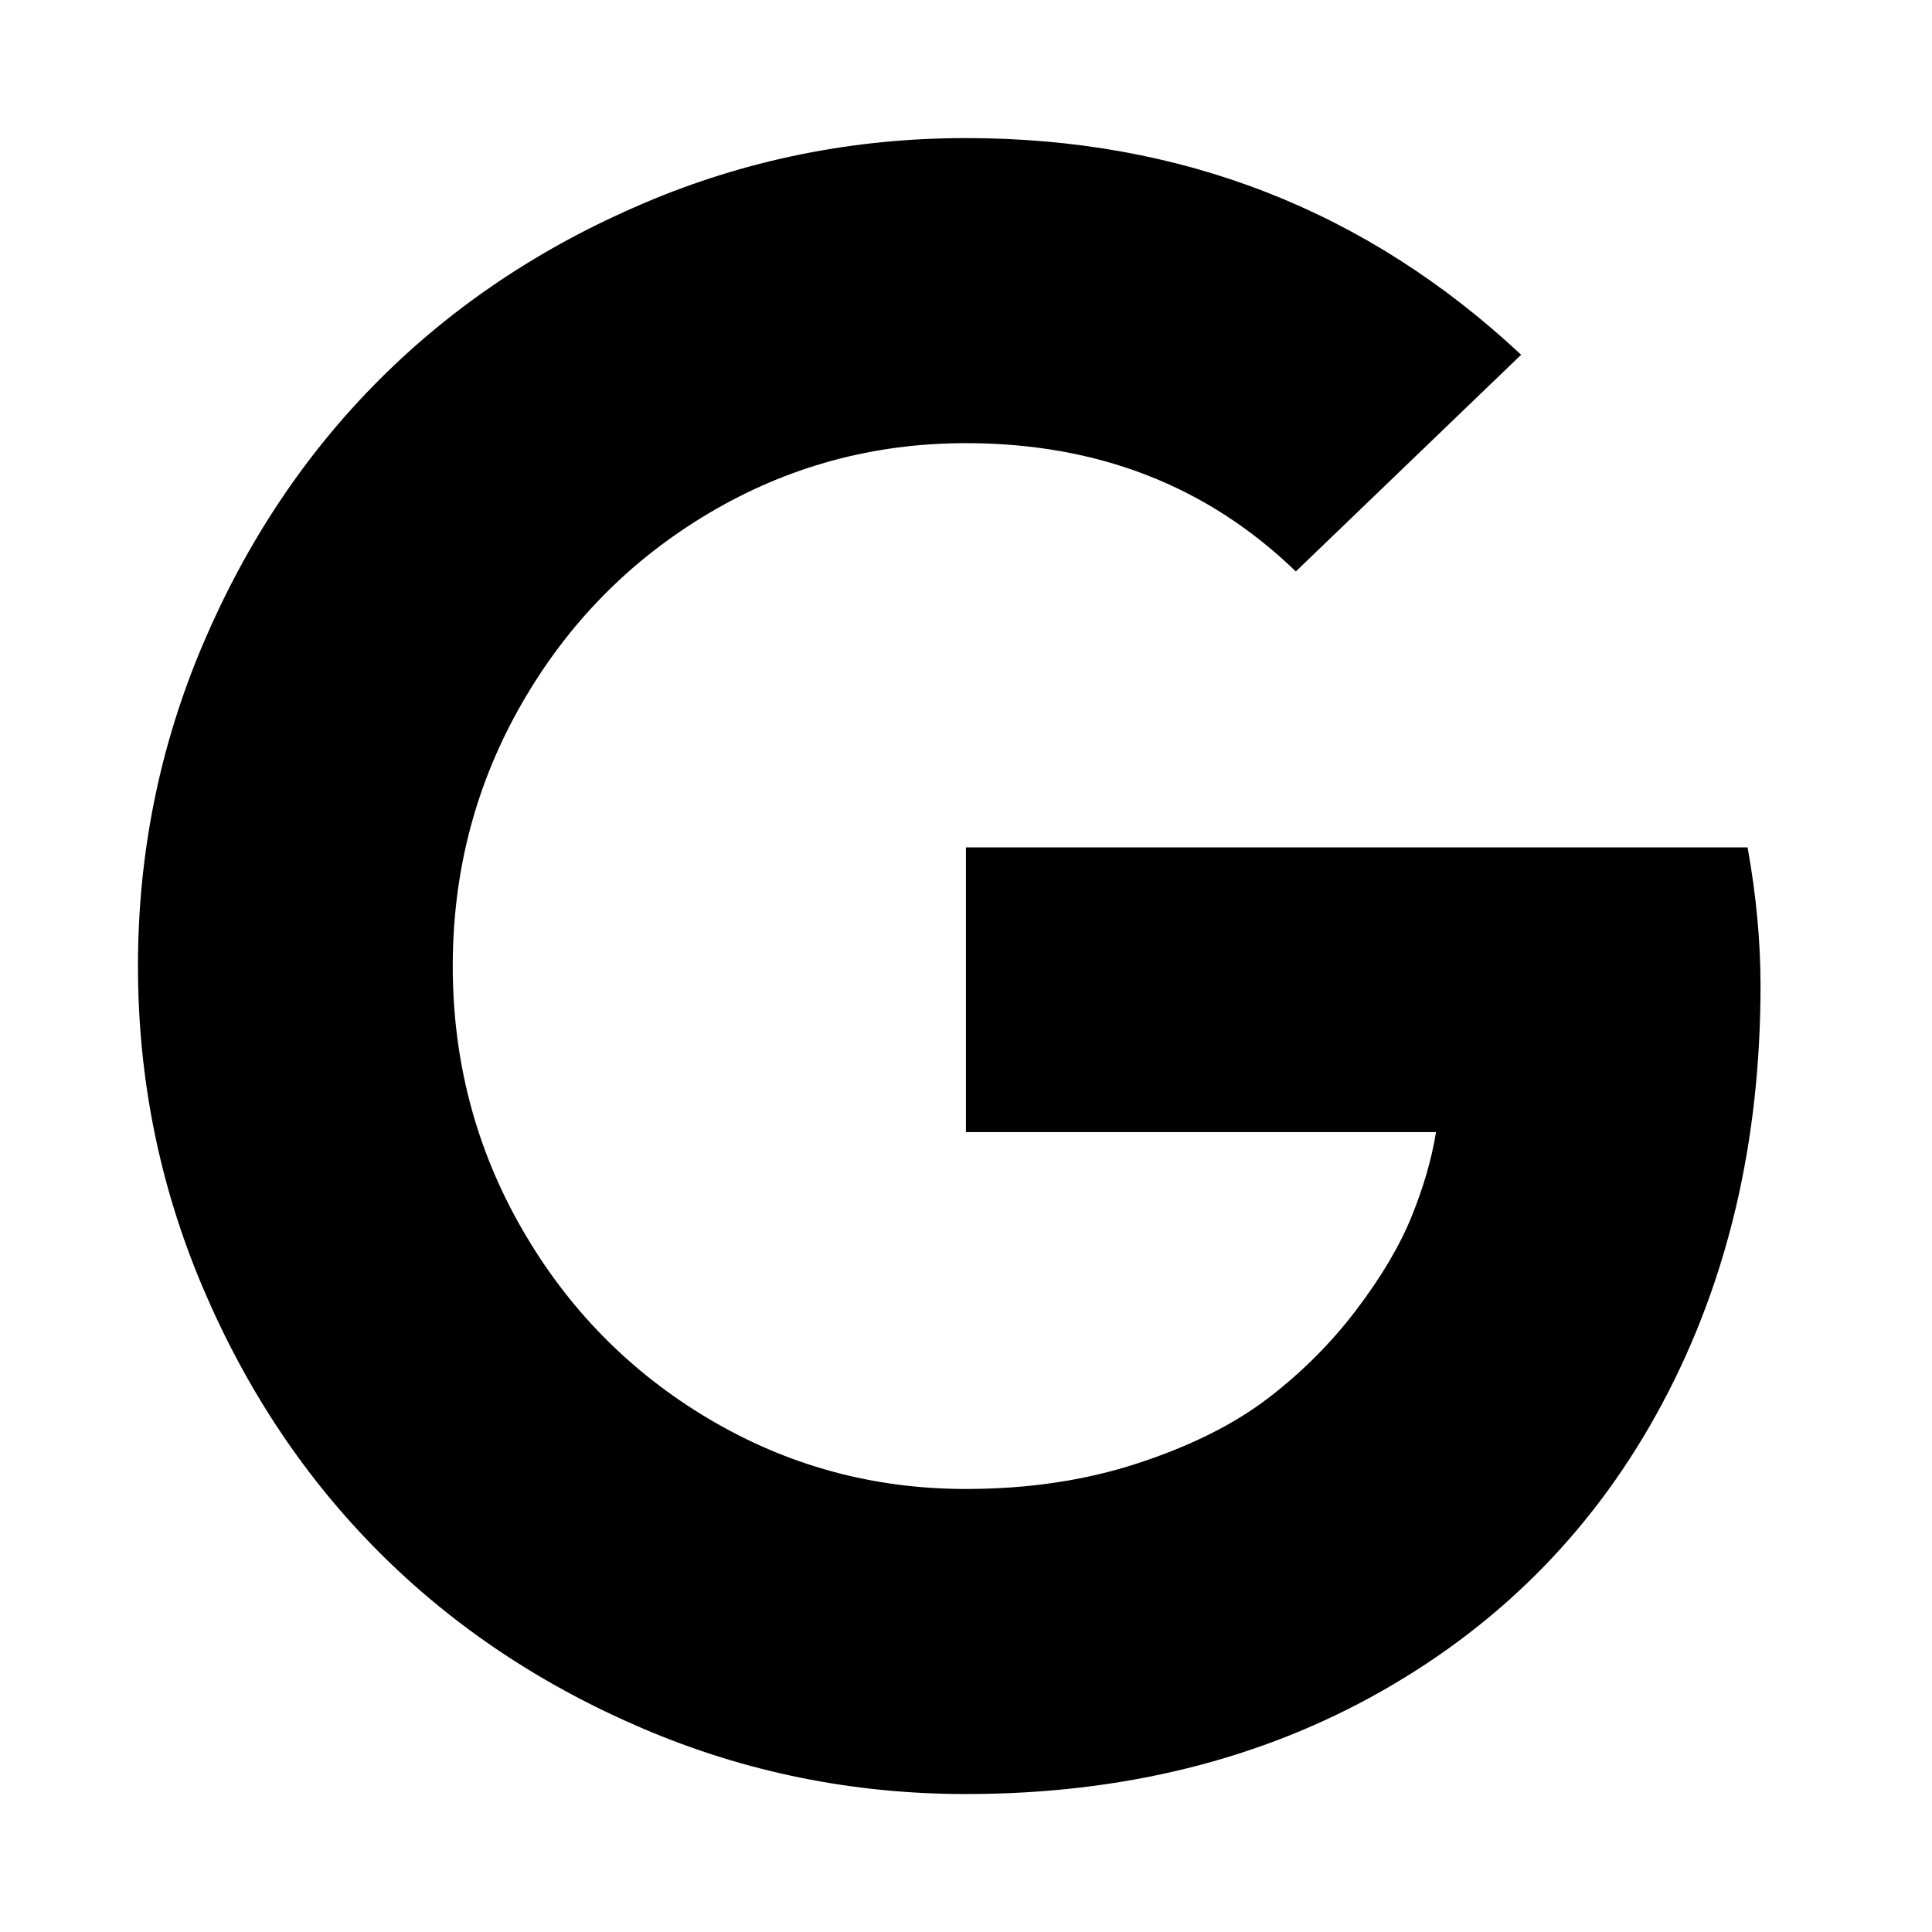
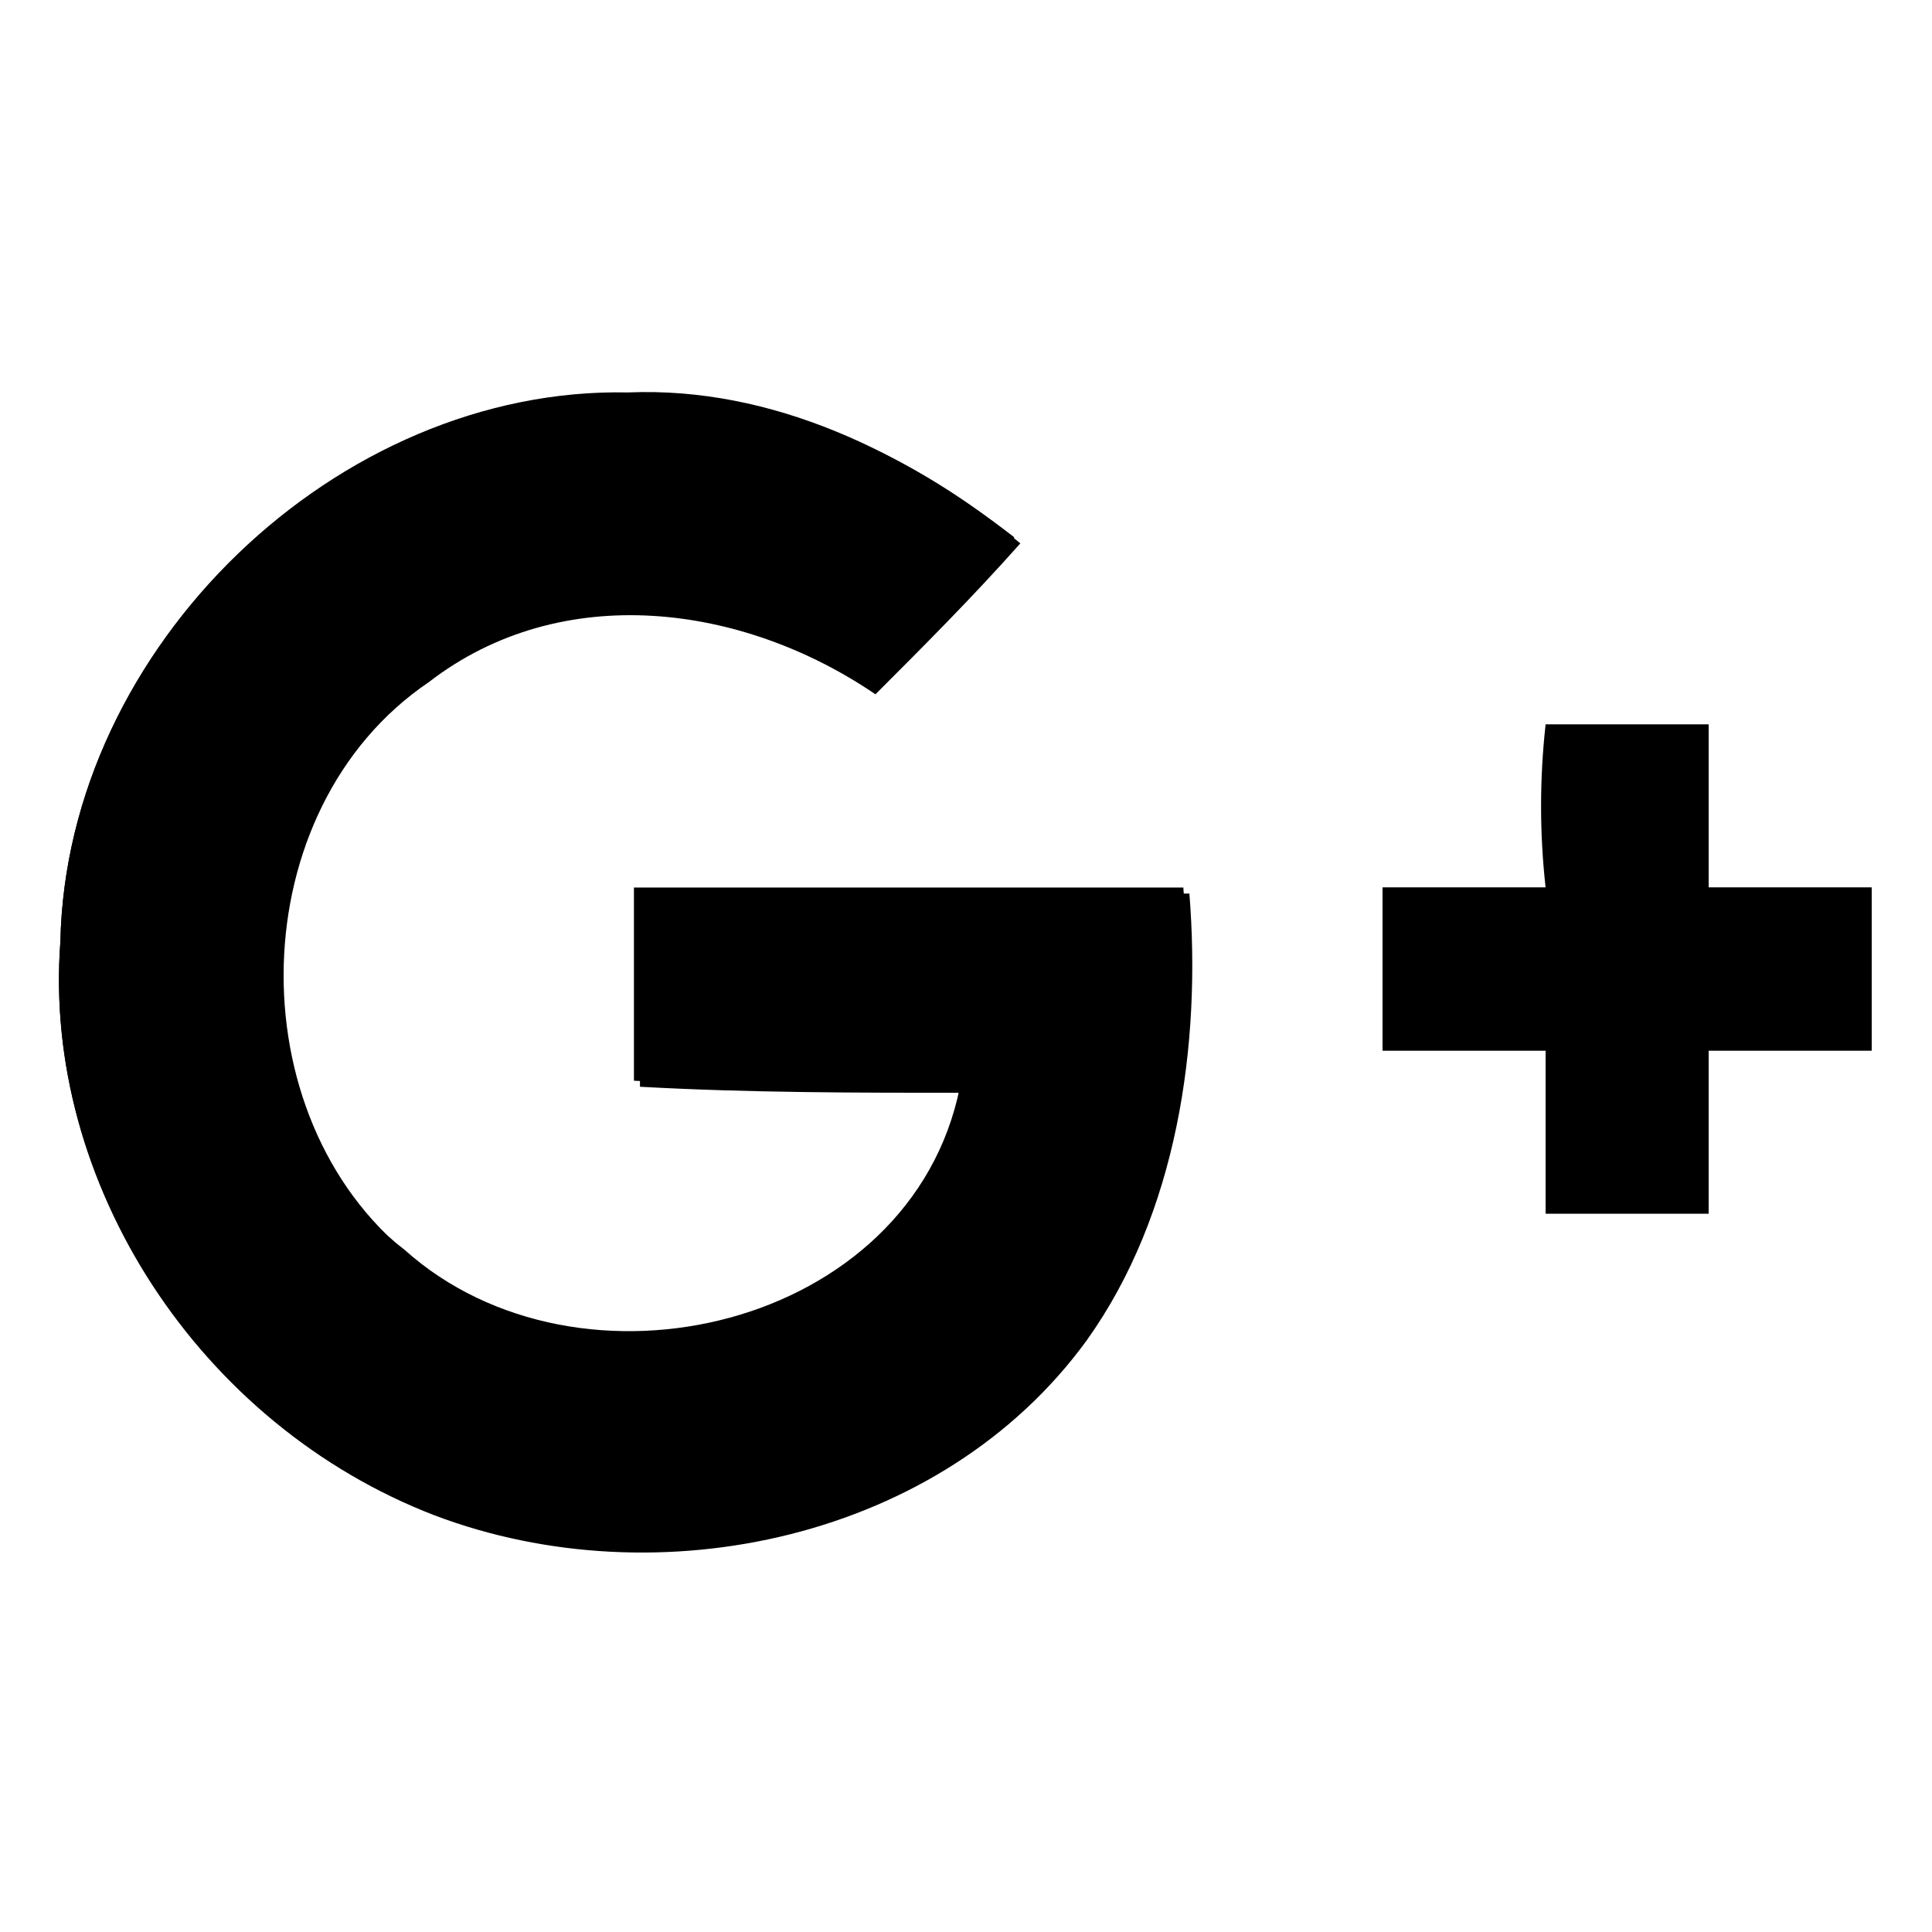
- <svg xmlns="http://www.w3.org/2000/svg" width="32" height="32" viewBox="0 0 32 32">
-   <path d="M16 14.036h12.946q.214 1.196.214 2.286 0 3.875-1.625 6.92t-4.634 4.759-6.902 1.714q-2.804 0-5.339-1.08t-4.375-2.92-2.92-4.375-1.08-5.339 1.08-5.339 2.92-4.375 4.375-2.92 5.339-1.08q5.357 0 9.196 3.589l-3.732 3.589Q19.267 7.34 15.999 7.34q-2.304 0-4.259 1.161t-3.098 3.152-1.143 4.348 1.143 4.348 3.098 3.152 4.259 1.161q1.554 0 2.857-.429t2.143-1.071 1.464-1.464.92-1.554.402-1.393h-7.786v-4.714z" />
+ <svg xmlns="http://www.w3.org/2000/svg" viewBox="0 0 32 32">
+   <path d="M1 15.6c-.3 4 2.3 7.9 6.1 9.4 3.7 1.4 8.5.5 10.8-2.9 1.6-2.1 1.9-4.8 1.7-7.4h-9.1v3.2c1.8.1 3.6 0 5.4.1-.8 4-6.3 5.3-9.2 2.7-3-2.3-2.8-7.4.3-9.5 2.2-1.7 5.2-1.3 7.4.2.9-.8 1.6-1.6 2.4-2.5-1.8-1.4-4-2.5-6.4-2.4-4.8-.1-9.3 4.2-9.4 9.1zM25.6 12v2.7h-2.7v2.7h2.7v2.7h2.7v-2.7H31v-2.7h-2.7V12h-2.7z" />
+   <path d="M1 15.6c.1-4.9 4.6-9.2 9.5-9 2.4-.1 4.6.9 6.4 2.4-.8.9-1.6 1.7-2.4 2.5-2.2-1.5-5.2-1.9-7.4-.2-3.1 2.1-3.2 7.2-.3 9.5 2.9 2.6 8.4 1.3 9.2-2.7-1.8 0-3.6 0-5.4-.1v-3.2h9.1c.2 2.5-.2 5.3-1.7 7.4-2.4 3.3-7.1 4.3-10.8 2.9C3.3 23.6.7 19.6 1 15.6zM25.6 12h2.7v2.7H31v2.7h-2.7v2.7h-2.7v-2.7h-2.7v-2.7h2.7c-.1-.9-.1-1.8 0-2.7z" />
</svg>
